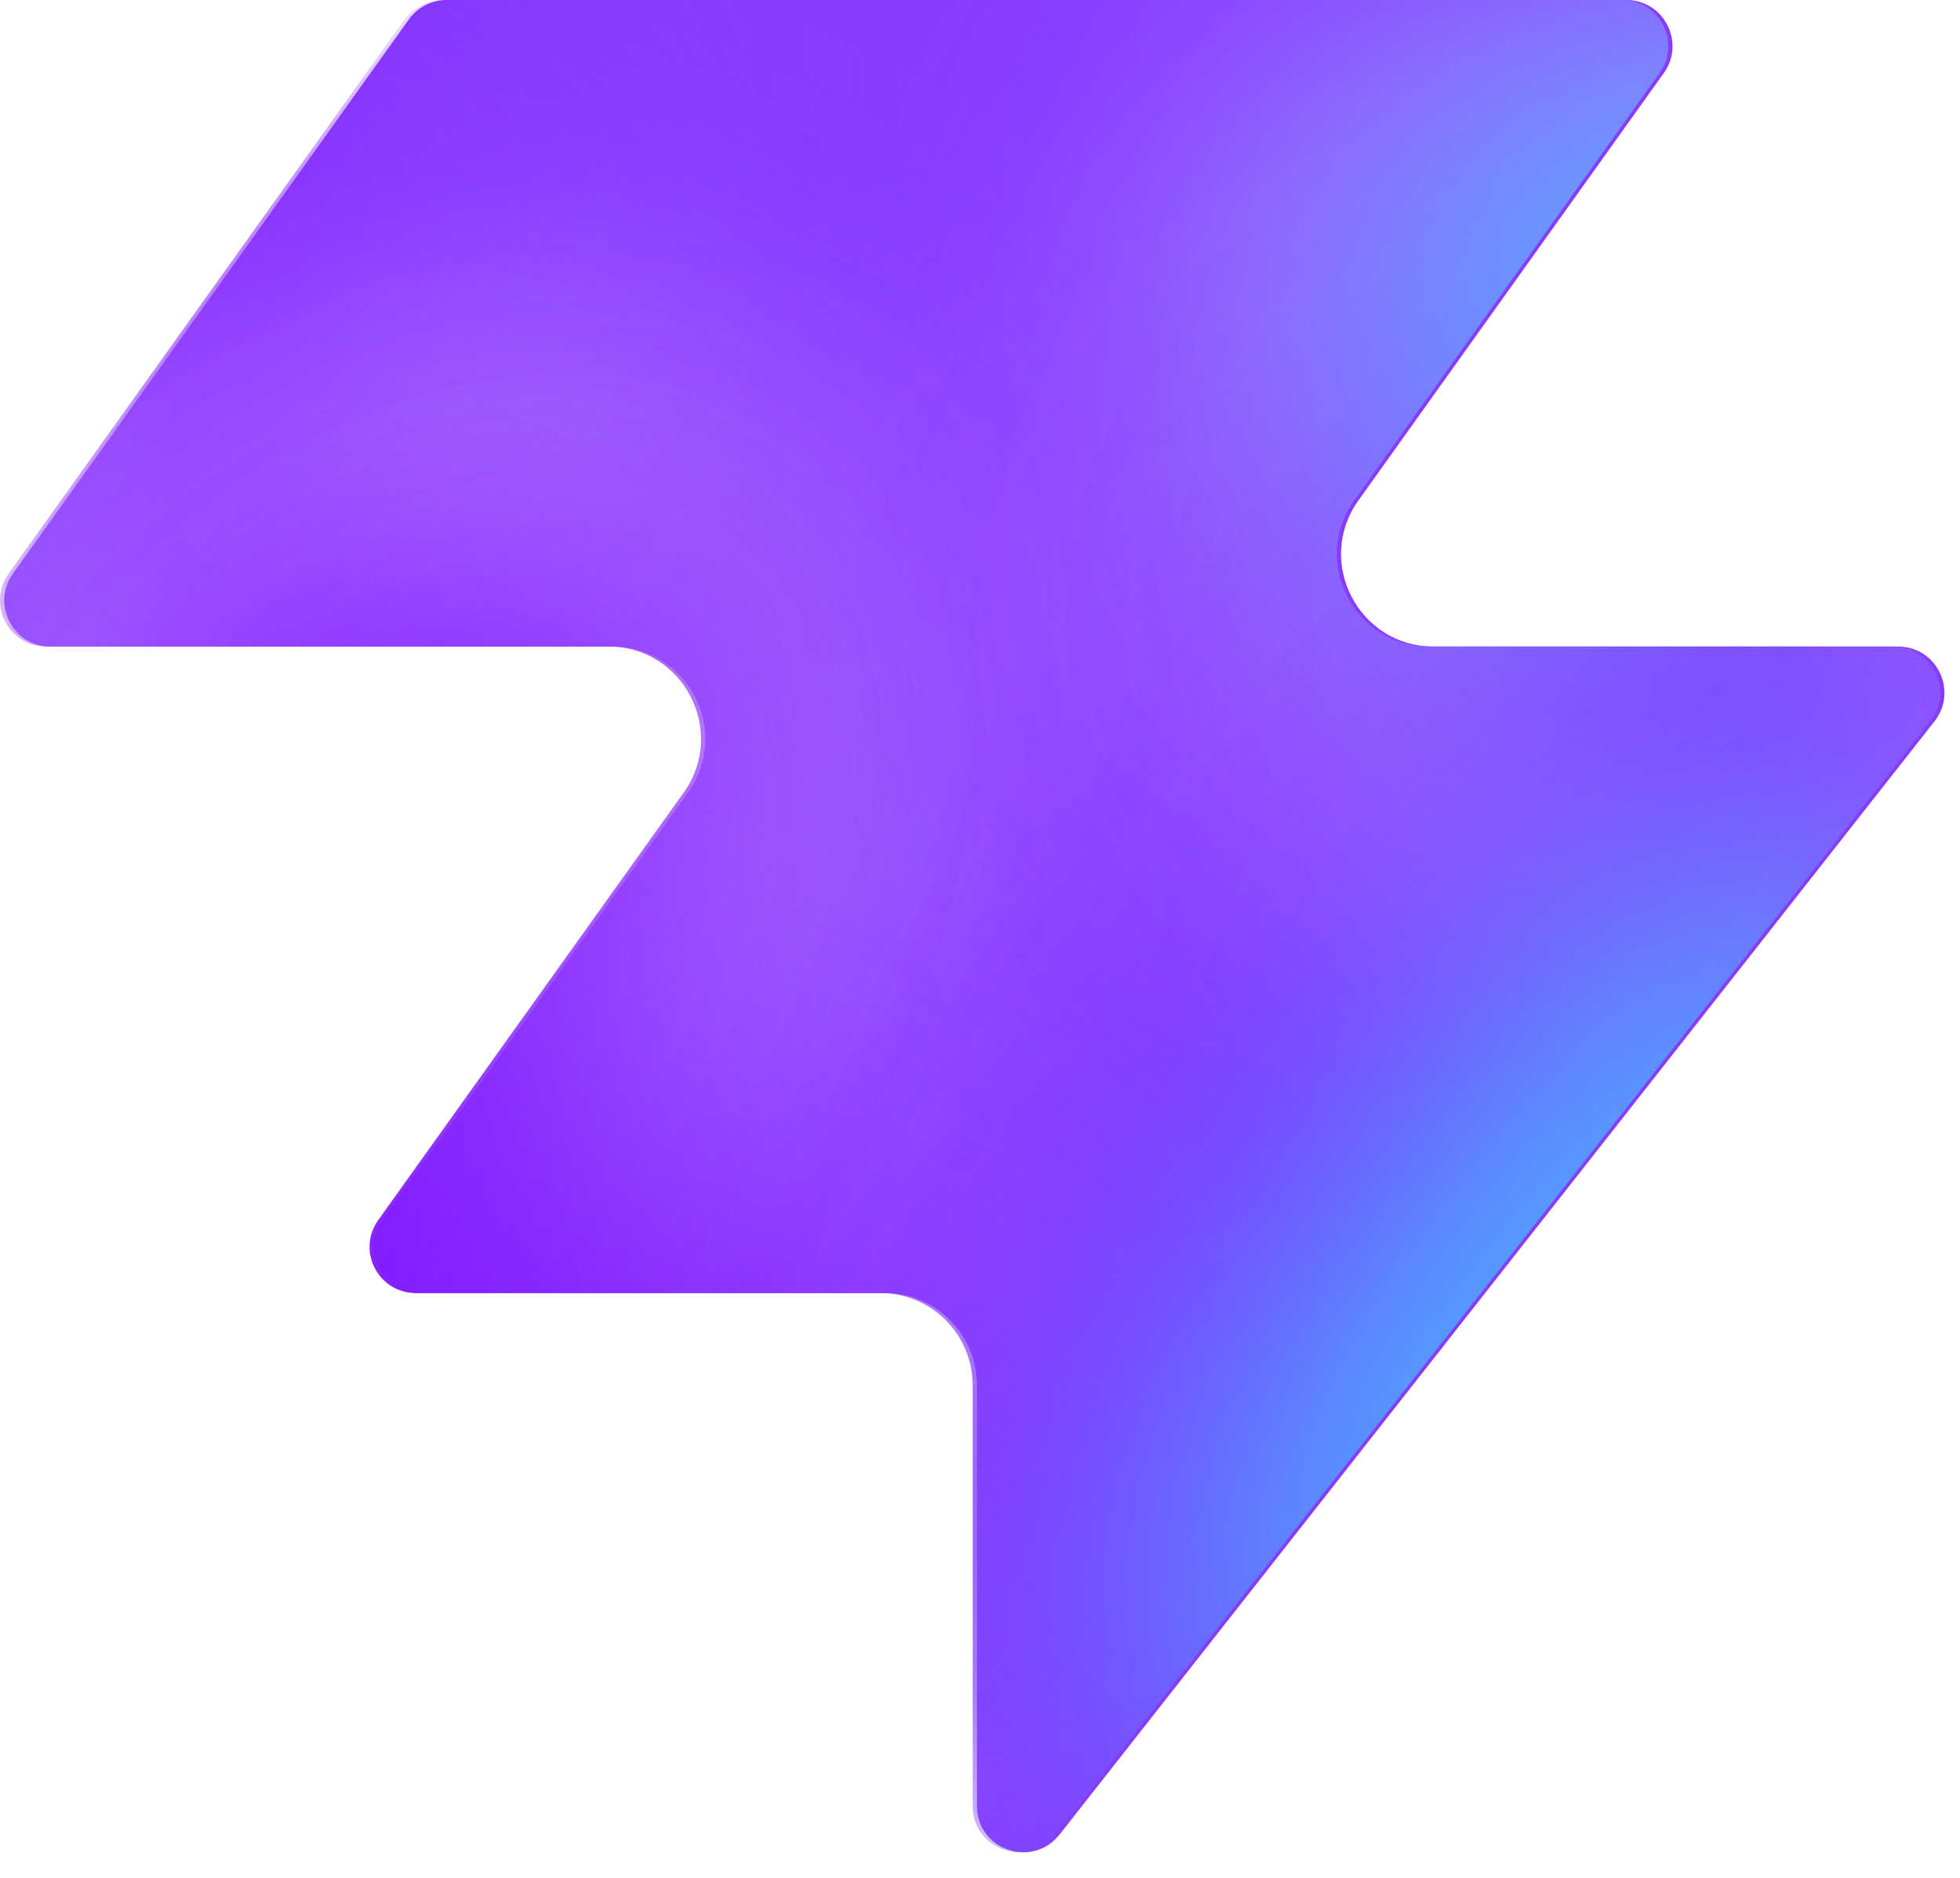
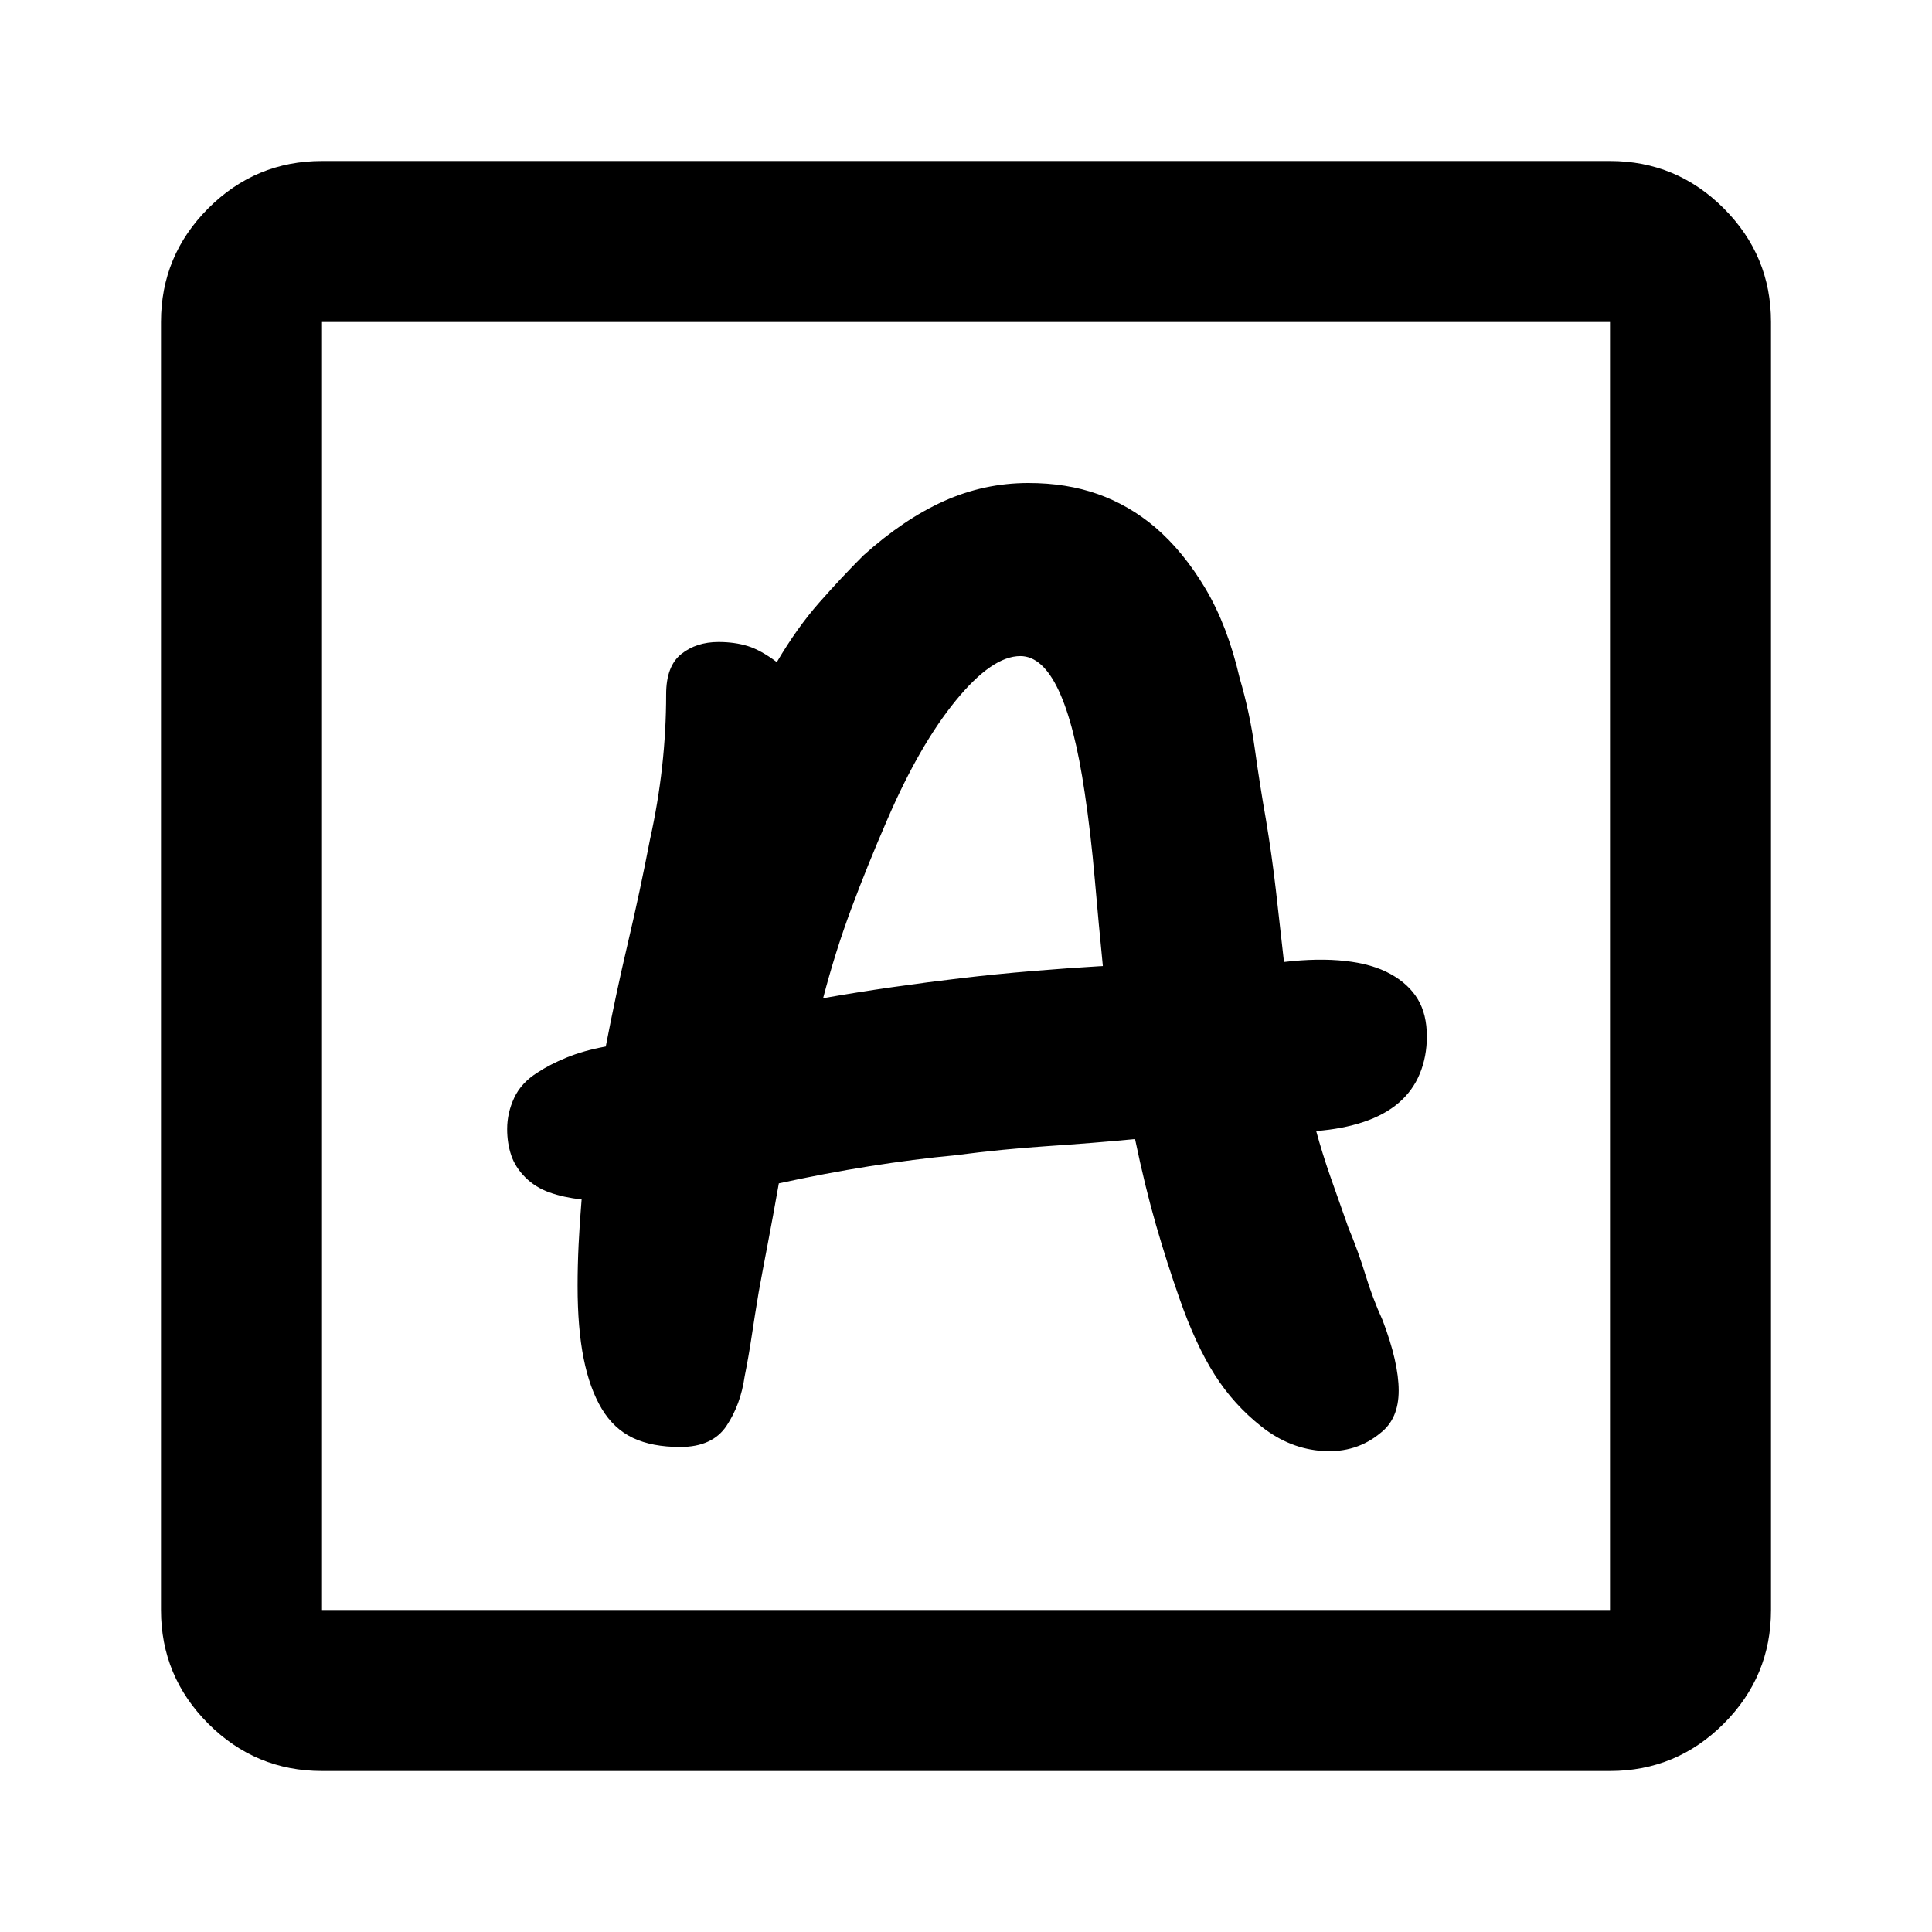
- <svg xmlns="http://www.w3.org/2000/svg" width="48" height="46" fill="none" viewBox="0 0 48 46">
-   <path fill="#863bff" d="M25.946 44.938c-.664.845-2.021.375-2.021-.698V33.937a2.26 2.26 0 0 0-2.262-2.262H10.287c-.92 0-1.456-1.04-.92-1.788l7.48-10.471c1.07-1.497 0-3.578-1.842-3.578H1.237c-.92 0-1.456-1.04-.92-1.788L10.013.474c.214-.297.556-.474.92-.474h28.894c.92 0 1.456 1.04.92 1.788l-7.48 10.471c-1.07 1.498 0 3.579 1.842 3.579h11.377c.943 0 1.473 1.088.89 1.83L25.947 44.94z" style="fill:#863bff;fill:color(display-p3 .525 .23 1);fill-opacity:1" />
-   <mask id="a" width="48" height="46" x="0" y="0" maskUnits="userSpaceOnUse" style="mask-type:alpha">
-     <path fill="#000" d="M25.842 44.938c-.664.844-2.021.375-2.021-.698V33.937a2.26 2.26 0 0 0-2.262-2.262H10.183c-.92 0-1.456-1.04-.92-1.788l7.48-10.471c1.07-1.498 0-3.579-1.842-3.579H1.133c-.92 0-1.456-1.04-.92-1.787L9.91.473c.214-.297.556-.474.92-.474h28.894c.92 0 1.456 1.04.92 1.788l-7.48 10.471c-1.07 1.498 0 3.578 1.842 3.578h11.377c.943 0 1.473 1.088.89 1.832L25.843 44.94z" style="fill:#000;fill-opacity:1" />
-   </mask>
-   <g mask="url(#a)">
-     <g filter="url(#b)">
-       <ellipse cx="5.508" cy="14.704" fill="#ede6ff" rx="5.508" ry="14.704" style="fill:#ede6ff;fill:color(display-p3 .927 .903 1);fill-opacity:1" transform="matrix(.00324 1 1 -.00324 -4.47 31.516)" />
-     </g>
-     <g filter="url(#c)">
-       <ellipse cx="10.399" cy="29.851" fill="#ede6ff" rx="10.399" ry="29.851" style="fill:#ede6ff;fill:color(display-p3 .927 .903 1);fill-opacity:1" transform="matrix(.00324 1 1 -.00324 -39.328 7.883)" />
-     </g>
-     <g filter="url(#d)">
-       <ellipse cx="5.508" cy="30.487" fill="#7e14ff" rx="5.508" ry="30.487" style="fill:#7e14ff;fill:color(display-p3 .492 .077 1);fill-opacity:1" transform="rotate(89.814 -25.913 -14.639)scale(1 -1)" />
-     </g>
-     <g filter="url(#e)">
-       <ellipse cx="5.508" cy="30.599" fill="#7e14ff" rx="5.508" ry="30.599" style="fill:#7e14ff;fill:color(display-p3 .492 .077 1);fill-opacity:1" transform="rotate(89.814 -32.644 -3.334)scale(1 -1)" />
-     </g>
-     <g filter="url(#f)">
-       <ellipse cx="5.508" cy="30.599" fill="#7e14ff" rx="5.508" ry="30.599" style="fill:#7e14ff;fill:color(display-p3 .492 .077 1);fill-opacity:1" transform="matrix(.00324 1 1 -.00324 -34.34 30.47)" />
-     </g>
-     <g filter="url(#g)">
-       <ellipse cx="14.072" cy="22.078" fill="#ede6ff" rx="14.072" ry="22.078" style="fill:#ede6ff;fill:color(display-p3 .927 .903 1);fill-opacity:1" transform="rotate(93.35 24.506 48.493)scale(-1 1)" />
-     </g>
-     <g filter="url(#h)">
-       <ellipse cx="3.47" cy="21.501" fill="#7e14ff" rx="3.47" ry="21.501" style="fill:#7e14ff;fill:color(display-p3 .492 .077 1);fill-opacity:1" transform="rotate(89.009 28.708 47.59)scale(-1 1)" />
-     </g>
-     <g filter="url(#i)">
-       <ellipse cx="3.47" cy="21.501" fill="#7e14ff" rx="3.47" ry="21.501" style="fill:#7e14ff;fill:color(display-p3 .492 .077 1);fill-opacity:1" transform="rotate(89.009 28.708 47.59)scale(-1 1)" />
-     </g>
-     <g filter="url(#j)">
-       <ellipse cx=".387" cy="8.972" fill="#7e14ff" rx="4.407" ry="29.108" style="fill:#7e14ff;fill:color(display-p3 .492 .077 1);fill-opacity:1" transform="rotate(39.51 .387 8.972)" />
-     </g>
-     <g filter="url(#k)">
-       <ellipse cx="47.523" cy="-6.092" fill="#7e14ff" rx="4.407" ry="29.108" style="fill:#7e14ff;fill:color(display-p3 .492 .077 1);fill-opacity:1" transform="rotate(37.892 47.523 -6.092)" />
-     </g>
-     <g filter="url(#l)">
-       <ellipse cx="41.412" cy="6.333" fill="#47bfff" rx="5.971" ry="9.665" style="fill:#47bfff;fill:color(display-p3 .28 .748 1);fill-opacity:1" transform="rotate(37.892 41.412 6.333)" />
-     </g>
-     <g filter="url(#m)">
-       <ellipse cx="-1.879" cy="38.332" fill="#7e14ff" rx="4.407" ry="29.108" style="fill:#7e14ff;fill:color(display-p3 .492 .077 1);fill-opacity:1" transform="rotate(37.892 -1.88 38.332)" />
-     </g>
-     <g filter="url(#n)">
-       <ellipse cx="-1.879" cy="38.332" fill="#7e14ff" rx="4.407" ry="29.108" style="fill:#7e14ff;fill:color(display-p3 .492 .077 1);fill-opacity:1" transform="rotate(37.892 -1.88 38.332)" />
-     </g>
-     <g filter="url(#o)">
-       <ellipse cx="35.651" cy="29.907" fill="#7e14ff" rx="4.407" ry="29.108" style="fill:#7e14ff;fill:color(display-p3 .492 .077 1);fill-opacity:1" transform="rotate(37.892 35.651 29.907)" />
-     </g>
-     <g filter="url(#p)">
-       <ellipse cx="38.418" cy="32.4" fill="#47bfff" rx="5.971" ry="15.297" style="fill:#47bfff;fill:color(display-p3 .28 .748 1);fill-opacity:1" transform="rotate(37.892 38.418 32.4)" />
-     </g>
-   </g>
-   <defs>
-     <filter id="b" width="60.045" height="41.654" x="-19.77" y="16.149" color-interpolation-filters="sRGB" filterUnits="userSpaceOnUse">
-       <feFlood flood-opacity="0" result="BackgroundImageFix" />
-       <feBlend in="SourceGraphic" in2="BackgroundImageFix" result="shape" />
-       <feGaussianBlur result="effect1_foregroundBlur_2002_17158" stdDeviation="7.659" />
-     </filter>
-     <filter id="c" width="90.34" height="51.437" x="-54.613" y="-7.533" color-interpolation-filters="sRGB" filterUnits="userSpaceOnUse">
-       <feFlood flood-opacity="0" result="BackgroundImageFix" />
-       <feBlend in="SourceGraphic" in2="BackgroundImageFix" result="shape" />
-       <feGaussianBlur result="effect1_foregroundBlur_2002_17158" stdDeviation="7.659" />
-     </filter>
-     <filter id="d" width="79.355" height="29.4" x="-49.64" y="2.03" color-interpolation-filters="sRGB" filterUnits="userSpaceOnUse">
-       <feFlood flood-opacity="0" result="BackgroundImageFix" />
-       <feBlend in="SourceGraphic" in2="BackgroundImageFix" result="shape" />
-       <feGaussianBlur result="effect1_foregroundBlur_2002_17158" stdDeviation="4.596" />
-     </filter>
-     <filter id="e" width="79.579" height="29.4" x="-45.045" y="20.029" color-interpolation-filters="sRGB" filterUnits="userSpaceOnUse">
-       <feFlood flood-opacity="0" result="BackgroundImageFix" />
-       <feBlend in="SourceGraphic" in2="BackgroundImageFix" result="shape" />
-       <feGaussianBlur result="effect1_foregroundBlur_2002_17158" stdDeviation="4.596" />
-     </filter>
-     <filter id="f" width="79.579" height="29.4" x="-43.513" y="21.178" color-interpolation-filters="sRGB" filterUnits="userSpaceOnUse">
-       <feFlood flood-opacity="0" result="BackgroundImageFix" />
-       <feBlend in="SourceGraphic" in2="BackgroundImageFix" result="shape" />
-       <feGaussianBlur result="effect1_foregroundBlur_2002_17158" stdDeviation="4.596" />
-     </filter>
-     <filter id="g" width="74.749" height="58.852" x="15.756" y="-17.901" color-interpolation-filters="sRGB" filterUnits="userSpaceOnUse">
-       <feFlood flood-opacity="0" result="BackgroundImageFix" />
-       <feBlend in="SourceGraphic" in2="BackgroundImageFix" result="shape" />
-       <feGaussianBlur result="effect1_foregroundBlur_2002_17158" stdDeviation="7.659" />
-     </filter>
-     <filter id="h" width="61.377" height="25.362" x="23.548" y="2.284" color-interpolation-filters="sRGB" filterUnits="userSpaceOnUse">
-       <feFlood flood-opacity="0" result="BackgroundImageFix" />
-       <feBlend in="SourceGraphic" in2="BackgroundImageFix" result="shape" />
-       <feGaussianBlur result="effect1_foregroundBlur_2002_17158" stdDeviation="4.596" />
-     </filter>
-     <filter id="i" width="61.377" height="25.362" x="23.548" y="2.284" color-interpolation-filters="sRGB" filterUnits="userSpaceOnUse">
-       <feFlood flood-opacity="0" result="BackgroundImageFix" />
-       <feBlend in="SourceGraphic" in2="BackgroundImageFix" result="shape" />
-       <feGaussianBlur result="effect1_foregroundBlur_2002_17158" stdDeviation="4.596" />
-     </filter>
-     <filter id="j" width="56.045" height="63.649" x="-27.636" y="-22.853" color-interpolation-filters="sRGB" filterUnits="userSpaceOnUse">
-       <feFlood flood-opacity="0" result="BackgroundImageFix" />
-       <feBlend in="SourceGraphic" in2="BackgroundImageFix" result="shape" />
-       <feGaussianBlur result="effect1_foregroundBlur_2002_17158" stdDeviation="4.596" />
-     </filter>
-     <filter id="k" width="54.814" height="64.646" x="20.116" y="-38.415" color-interpolation-filters="sRGB" filterUnits="userSpaceOnUse">
-       <feFlood flood-opacity="0" result="BackgroundImageFix" />
-       <feBlend in="SourceGraphic" in2="BackgroundImageFix" result="shape" />
-       <feGaussianBlur result="effect1_foregroundBlur_2002_17158" stdDeviation="4.596" />
-     </filter>
-     <filter id="l" width="33.541" height="35.313" x="24.641" y="-11.323" color-interpolation-filters="sRGB" filterUnits="userSpaceOnUse">
-       <feFlood flood-opacity="0" result="BackgroundImageFix" />
-       <feBlend in="SourceGraphic" in2="BackgroundImageFix" result="shape" />
-       <feGaussianBlur result="effect1_foregroundBlur_2002_17158" stdDeviation="4.596" />
-     </filter>
-     <filter id="m" width="54.814" height="64.646" x="-29.286" y="6.009" color-interpolation-filters="sRGB" filterUnits="userSpaceOnUse">
-       <feFlood flood-opacity="0" result="BackgroundImageFix" />
-       <feBlend in="SourceGraphic" in2="BackgroundImageFix" result="shape" />
-       <feGaussianBlur result="effect1_foregroundBlur_2002_17158" stdDeviation="4.596" />
-     </filter>
-     <filter id="n" width="54.814" height="64.646" x="-29.286" y="6.009" color-interpolation-filters="sRGB" filterUnits="userSpaceOnUse">
-       <feFlood flood-opacity="0" result="BackgroundImageFix" />
-       <feBlend in="SourceGraphic" in2="BackgroundImageFix" result="shape" />
-       <feGaussianBlur result="effect1_foregroundBlur_2002_17158" stdDeviation="4.596" />
-     </filter>
-     <filter id="o" width="54.814" height="64.646" x="8.244" y="-2.416" color-interpolation-filters="sRGB" filterUnits="userSpaceOnUse">
-       <feFlood flood-opacity="0" result="BackgroundImageFix" />
-       <feBlend in="SourceGraphic" in2="BackgroundImageFix" result="shape" />
-       <feGaussianBlur result="effect1_foregroundBlur_2002_17158" stdDeviation="4.596" />
-     </filter>
-     <filter id="p" width="39.409" height="43.623" x="18.713" y="10.588" color-interpolation-filters="sRGB" filterUnits="userSpaceOnUse">
-       <feFlood flood-opacity="0" result="BackgroundImageFix" />
-       <feBlend in="SourceGraphic" in2="BackgroundImageFix" result="shape" />
-       <feGaussianBlur result="effect1_foregroundBlur_2002_17158" stdDeviation="4.596" />
-     </filter>
-   </defs>
+ <svg xmlns="http://www.w3.org/2000/svg" height="24px" viewBox="0 -960 960 960" width="24px" fill="#000000">
+   <path d="M338-241q16 0 23-10.5t9-24.5q2-10 3.5-20t3.5-22q2-11 4.5-24t5.5-30q23-5 45-8.5t43-5.5q23-3 45.5-4.5T564-394q5 24 10.5 43t11.5 36q8 23 17.5 38t23.5 26q14 11 30.5 12t28.5-9q9-7 9-21t-8-35q-5-11-8.5-22.5T670-350q-5-14-9-25.5t-7-22.5q13-1 23.5-4.5T695-412q7-6 10.5-14.5T709-445q0-11-4.5-18.5T691-476q-9-5-22.5-6.5t-30.5.5q-2-18-4-35.5t-5-35.5q-3-17-5.5-35t-7.5-35q-6-26-17-44.5T574-698q-13-11-28.5-16.5T511-720q-22 0-42 9t-40 27q-11 11-22 23.5T386-631q-8-6-14.5-8t-14.5-2q-11 0-18.5 6t-7.5 20q0 18-2 36t-6 36q-5 26-11 51.5T301-440q-11 2-19.5 5.5T267-427q-8 5-11.5 12.5T252-399q0 7 2 13t7 11q5 5 12 7.5t16 3.5q-1 12-1.5 22.5T287-321q0 21 3 36t9 25q6 10 15.5 14.5T338-241Zm71-223q6-23 14-44.5t18-44.5q16-37 34-59t32-22q11 0 19 17t13 51q3 20 5 43t4 43q-17 1-35 2.5t-35 3.5q-17 2-34.5 4.5T409-464ZM160-80q-33 0-56.5-23.5T80-160v-640q0-33 23.5-56.5T160-880h640q33 0 56.5 23.5T880-800v640q0 33-23.5 56.5T800-80H160Zm0-80h640v-640H160v640Zm0 0v-640 640Z" />
</svg>
